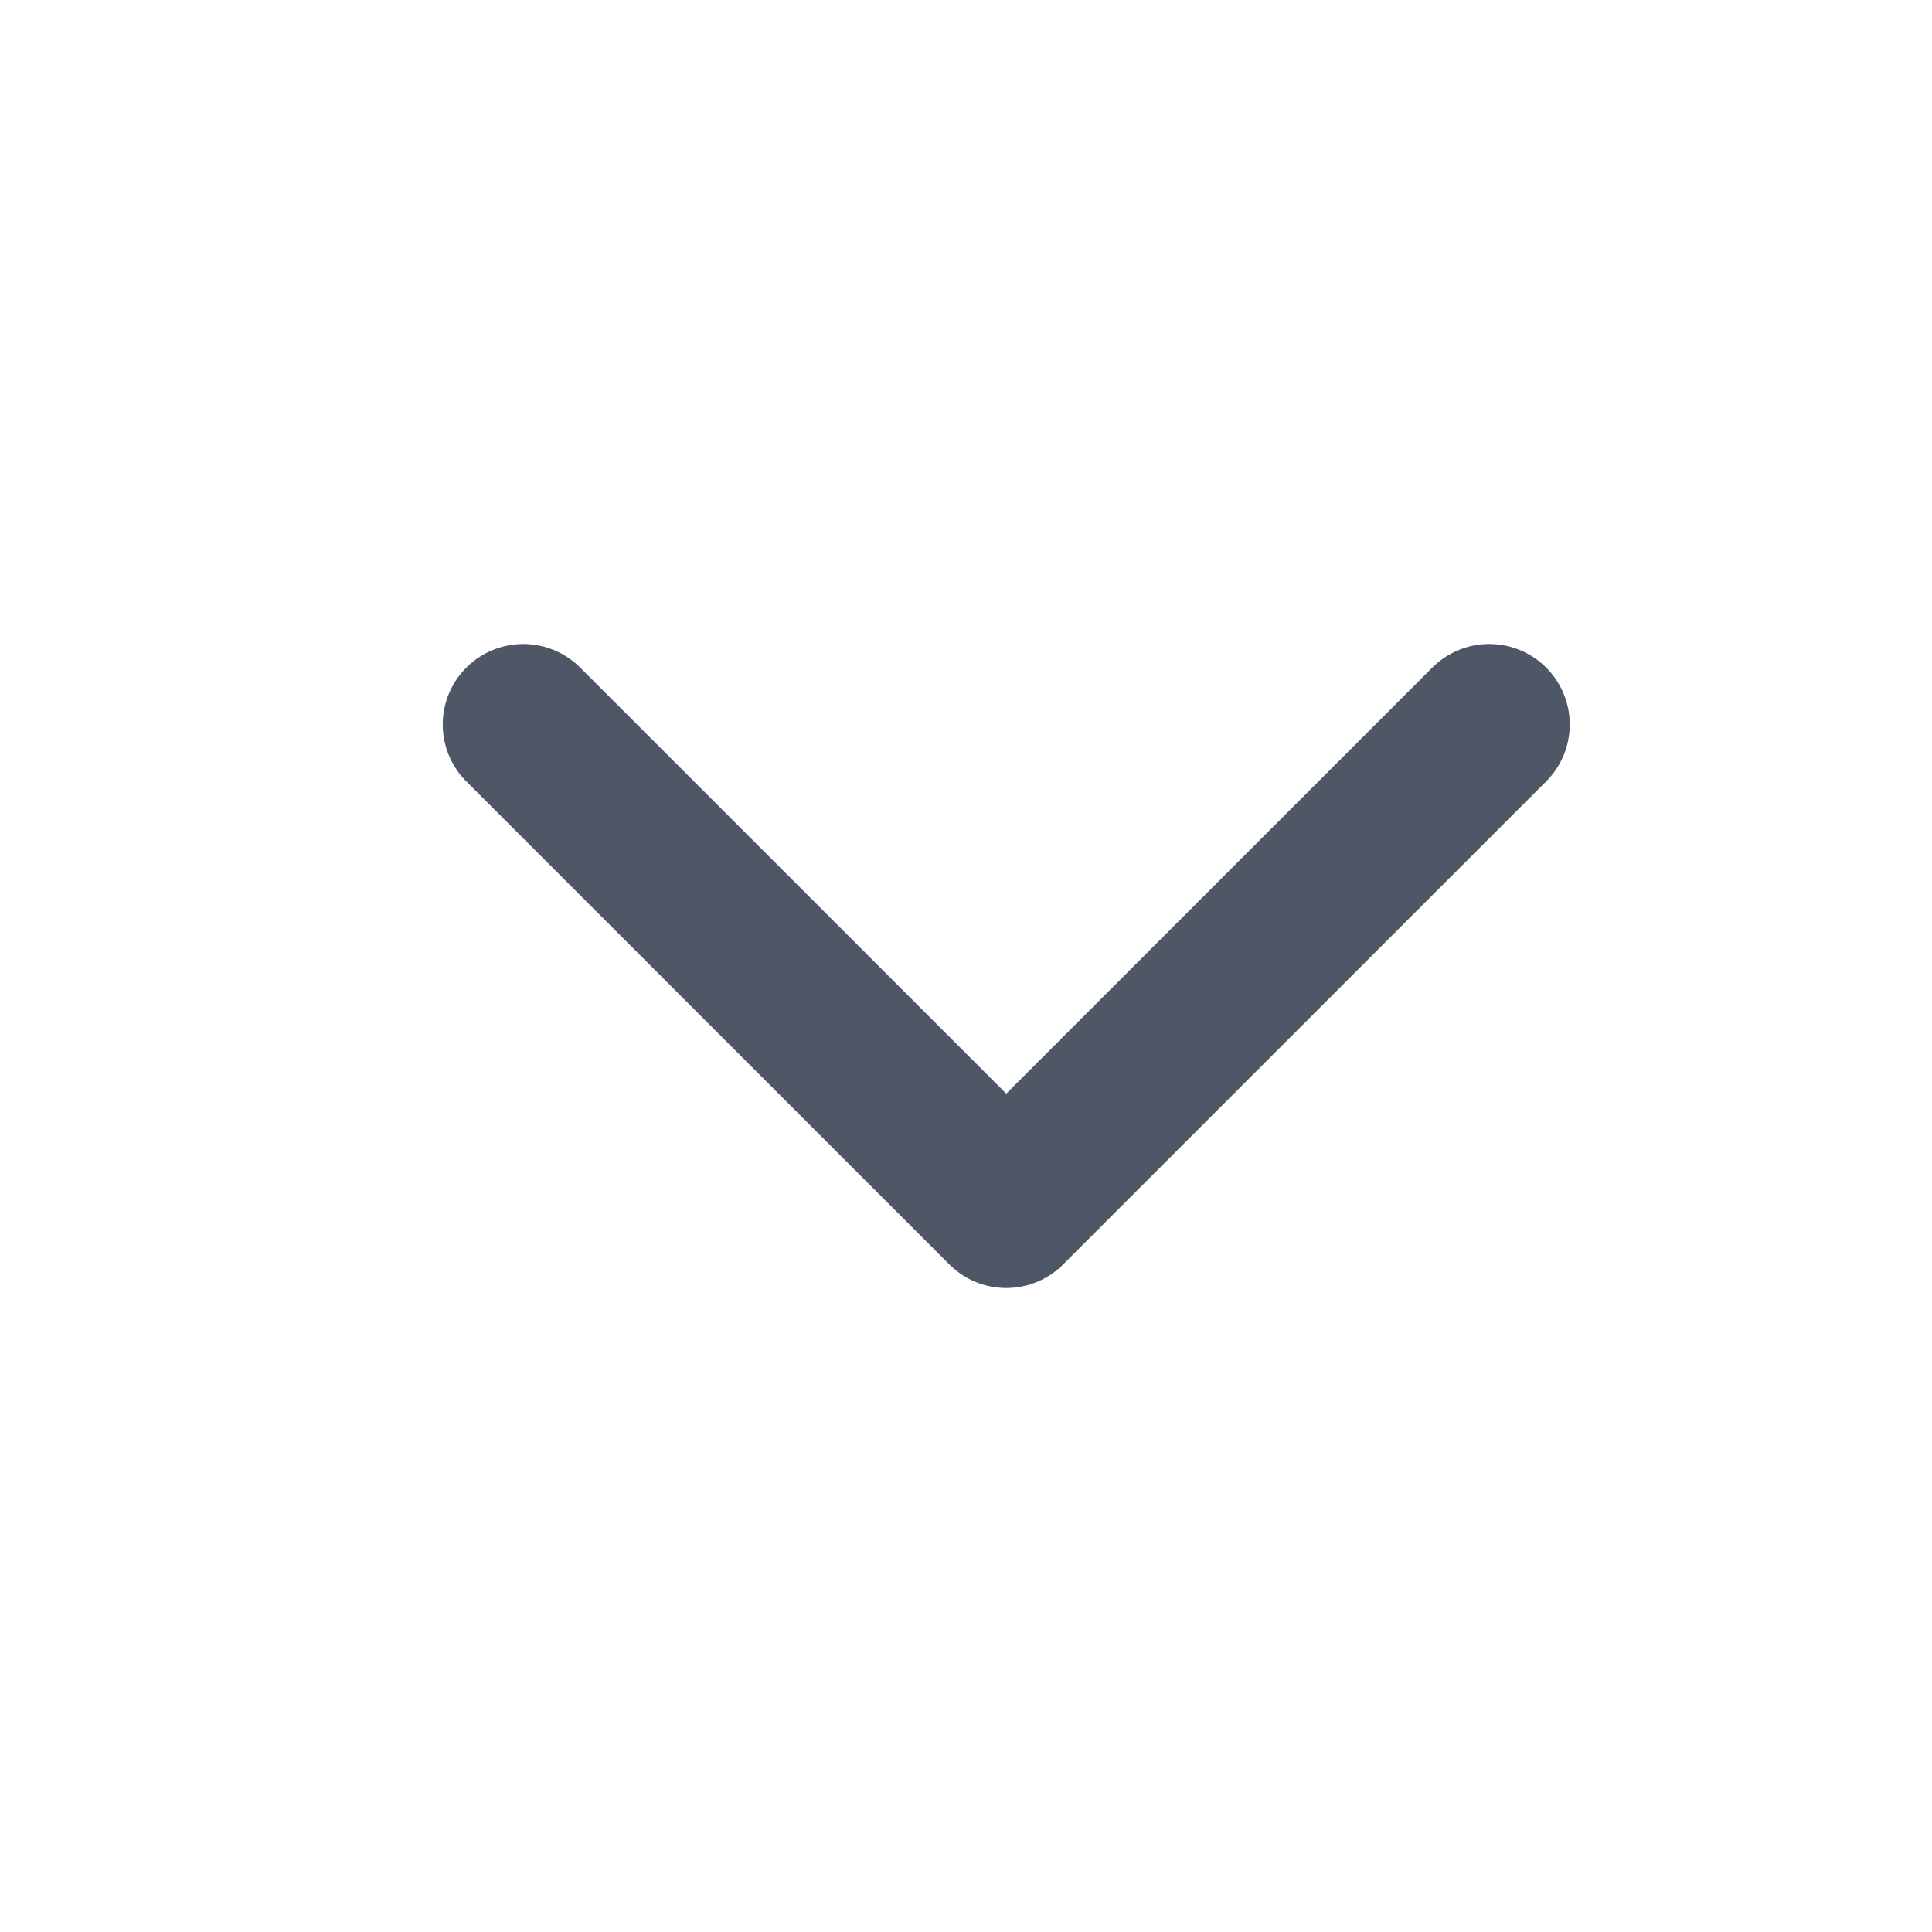
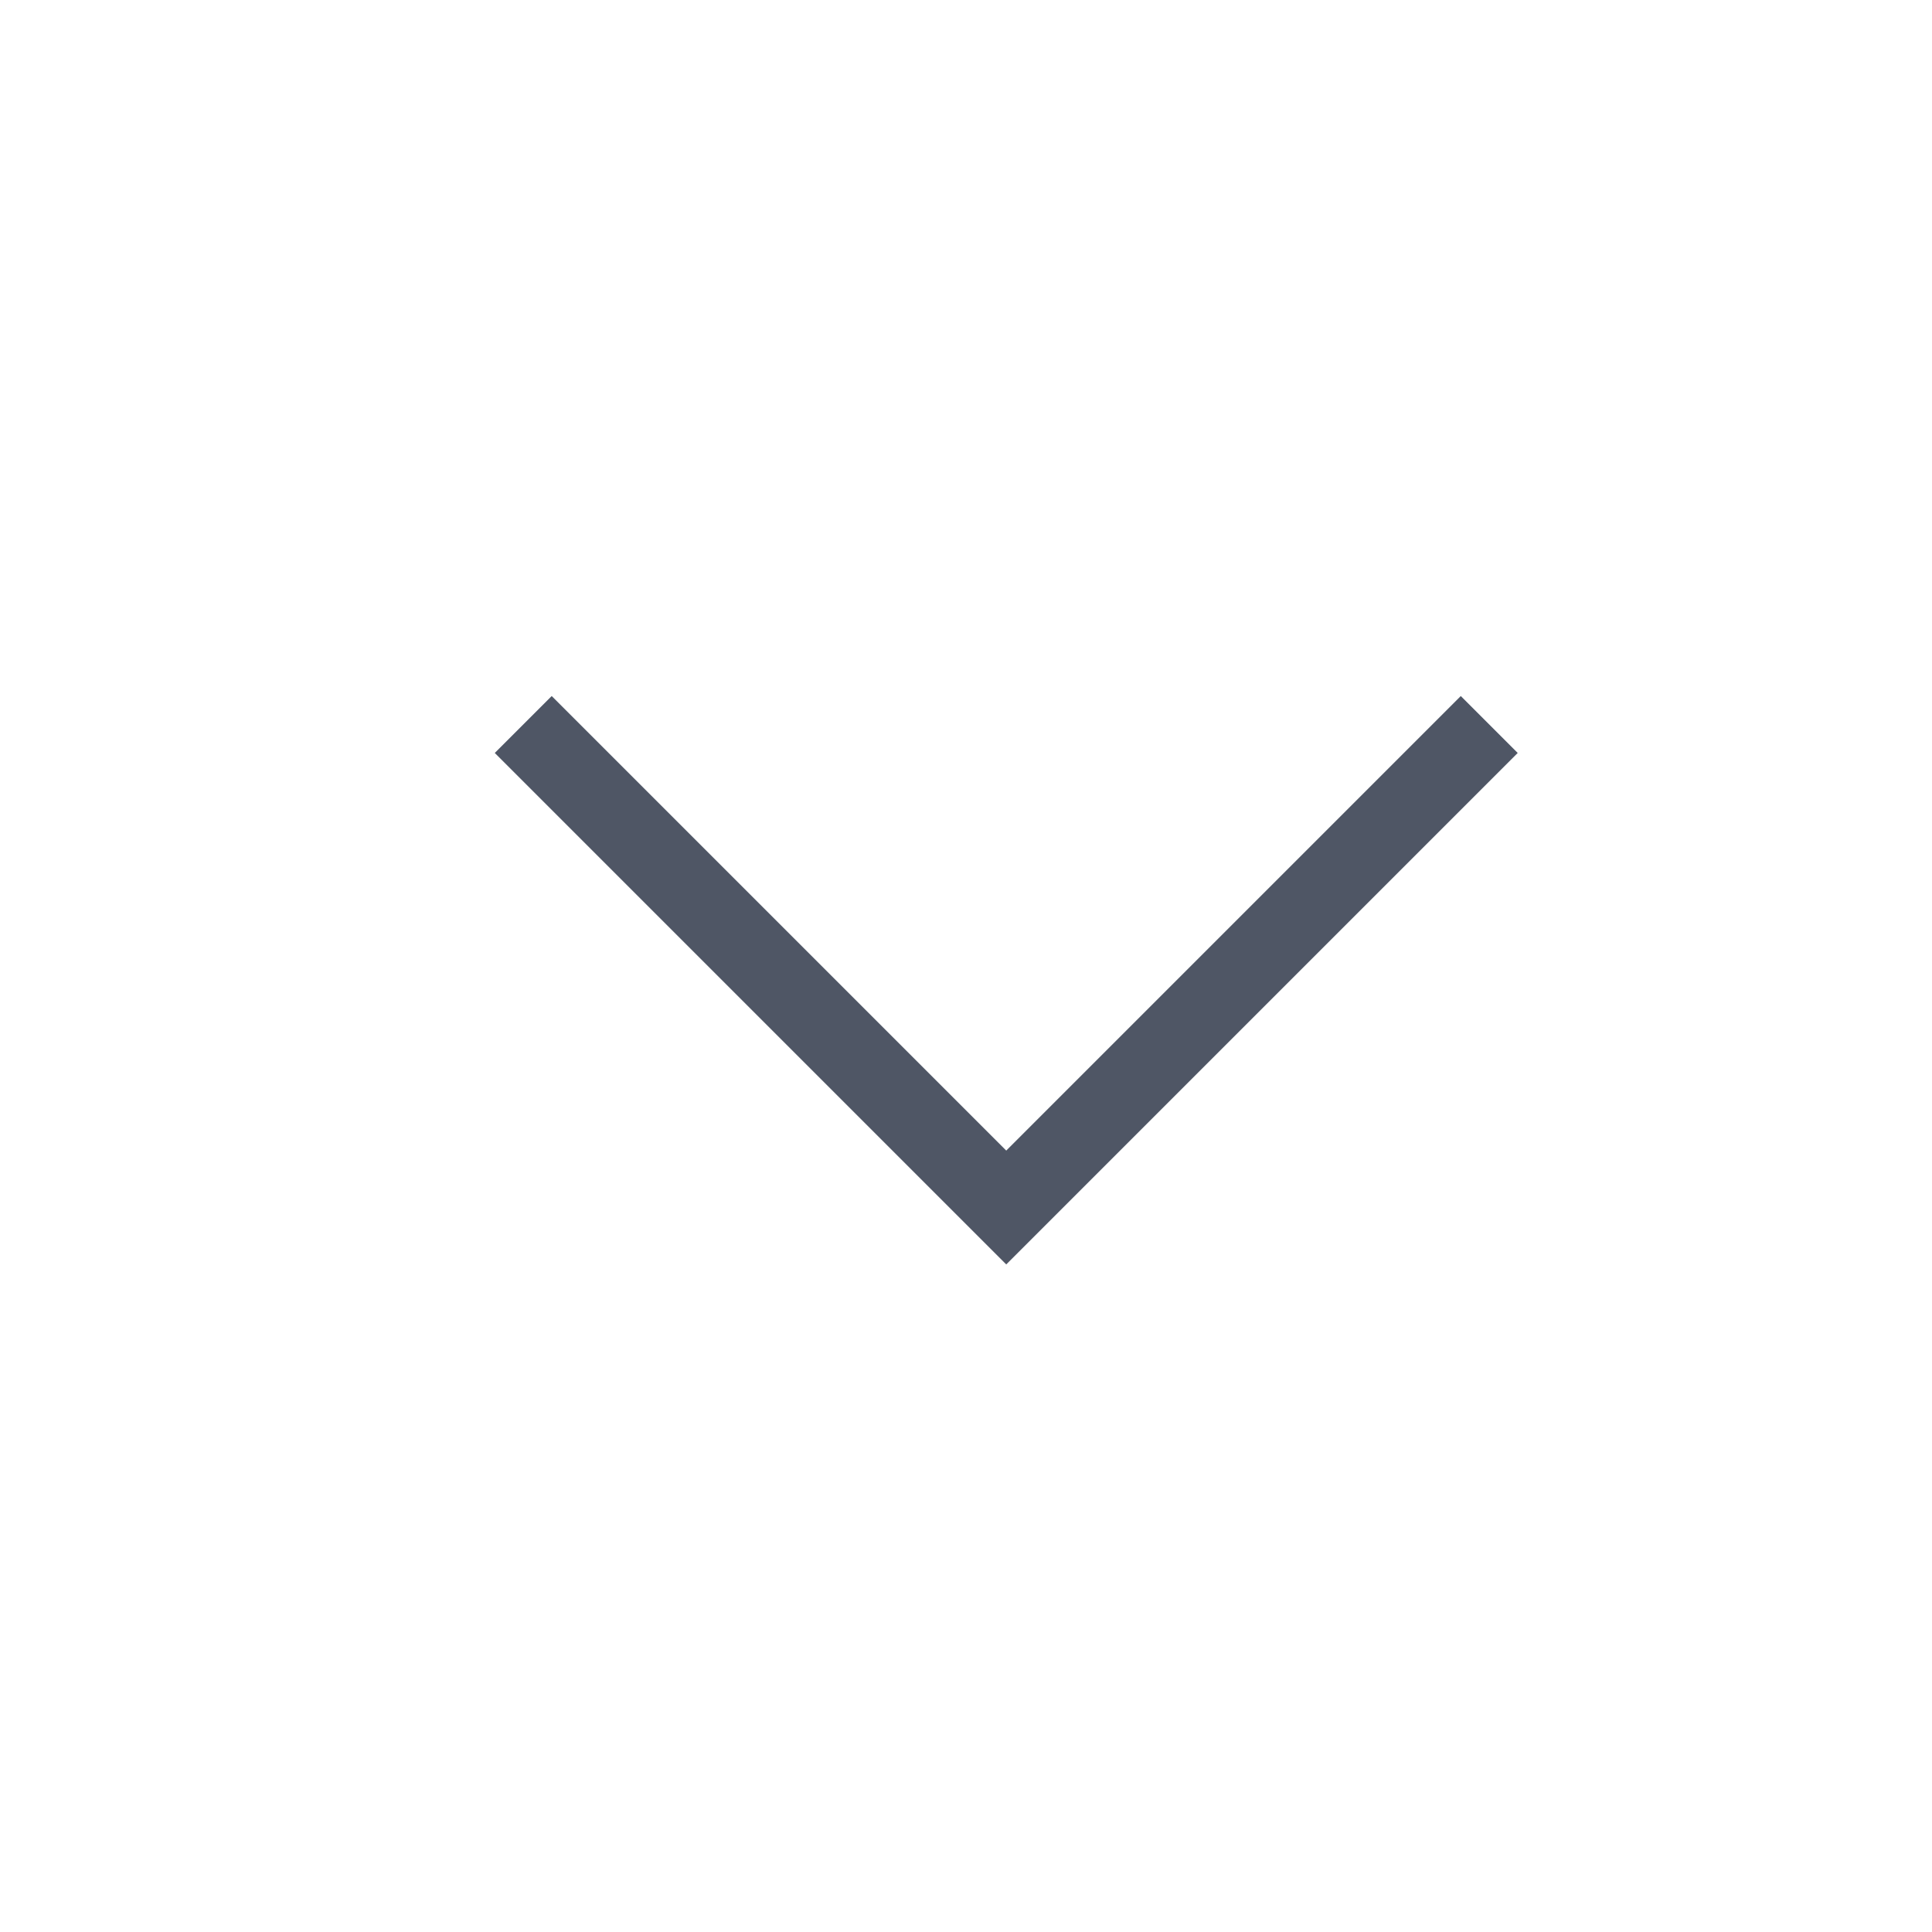
<svg xmlns="http://www.w3.org/2000/svg" width="24" height="24" viewBox="0 0 24 24" fill="none">
-   <path d="M18.5 9L12.5 15L6.5 9" stroke="#4F5665" stroke-width="2" stroke-linecap="round" stroke-linejoin="round" />
+   <path d="M18.5 9L12.5 15L6.5 9" stroke="#4F5665" strokeWidth="2" strokeLinecap="round" strokeLinejoin="round" />
</svg>
